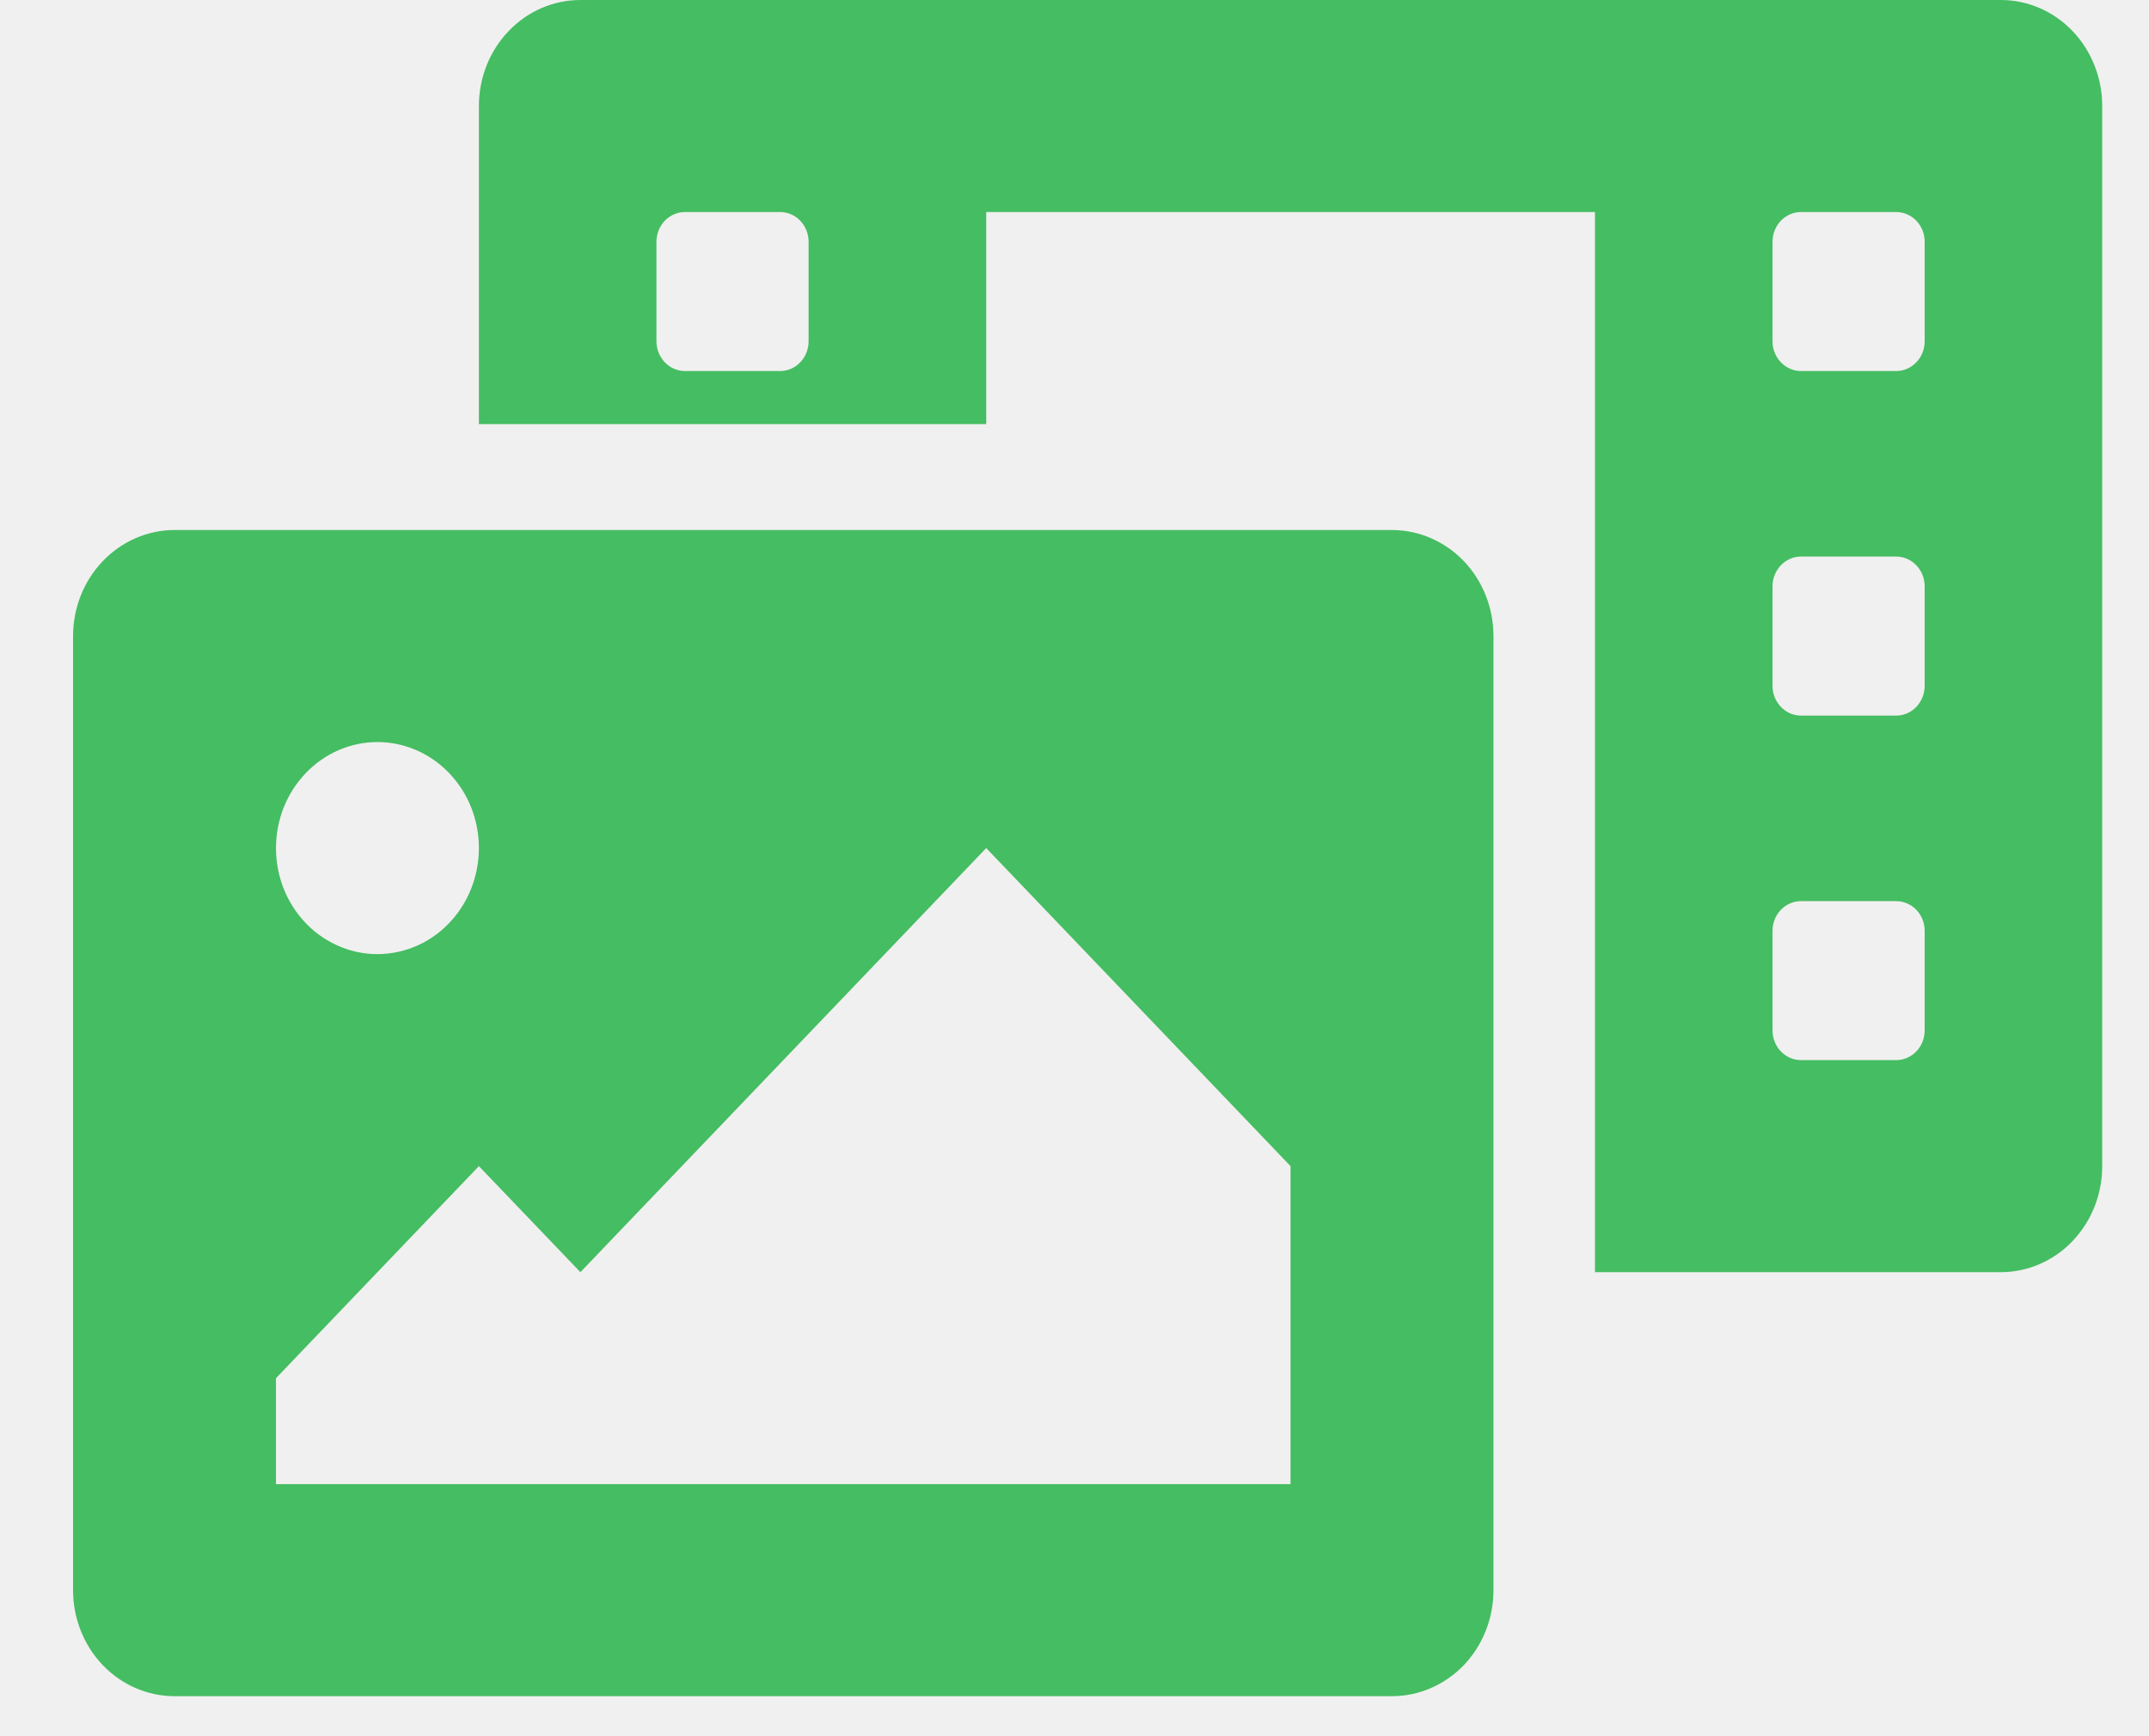
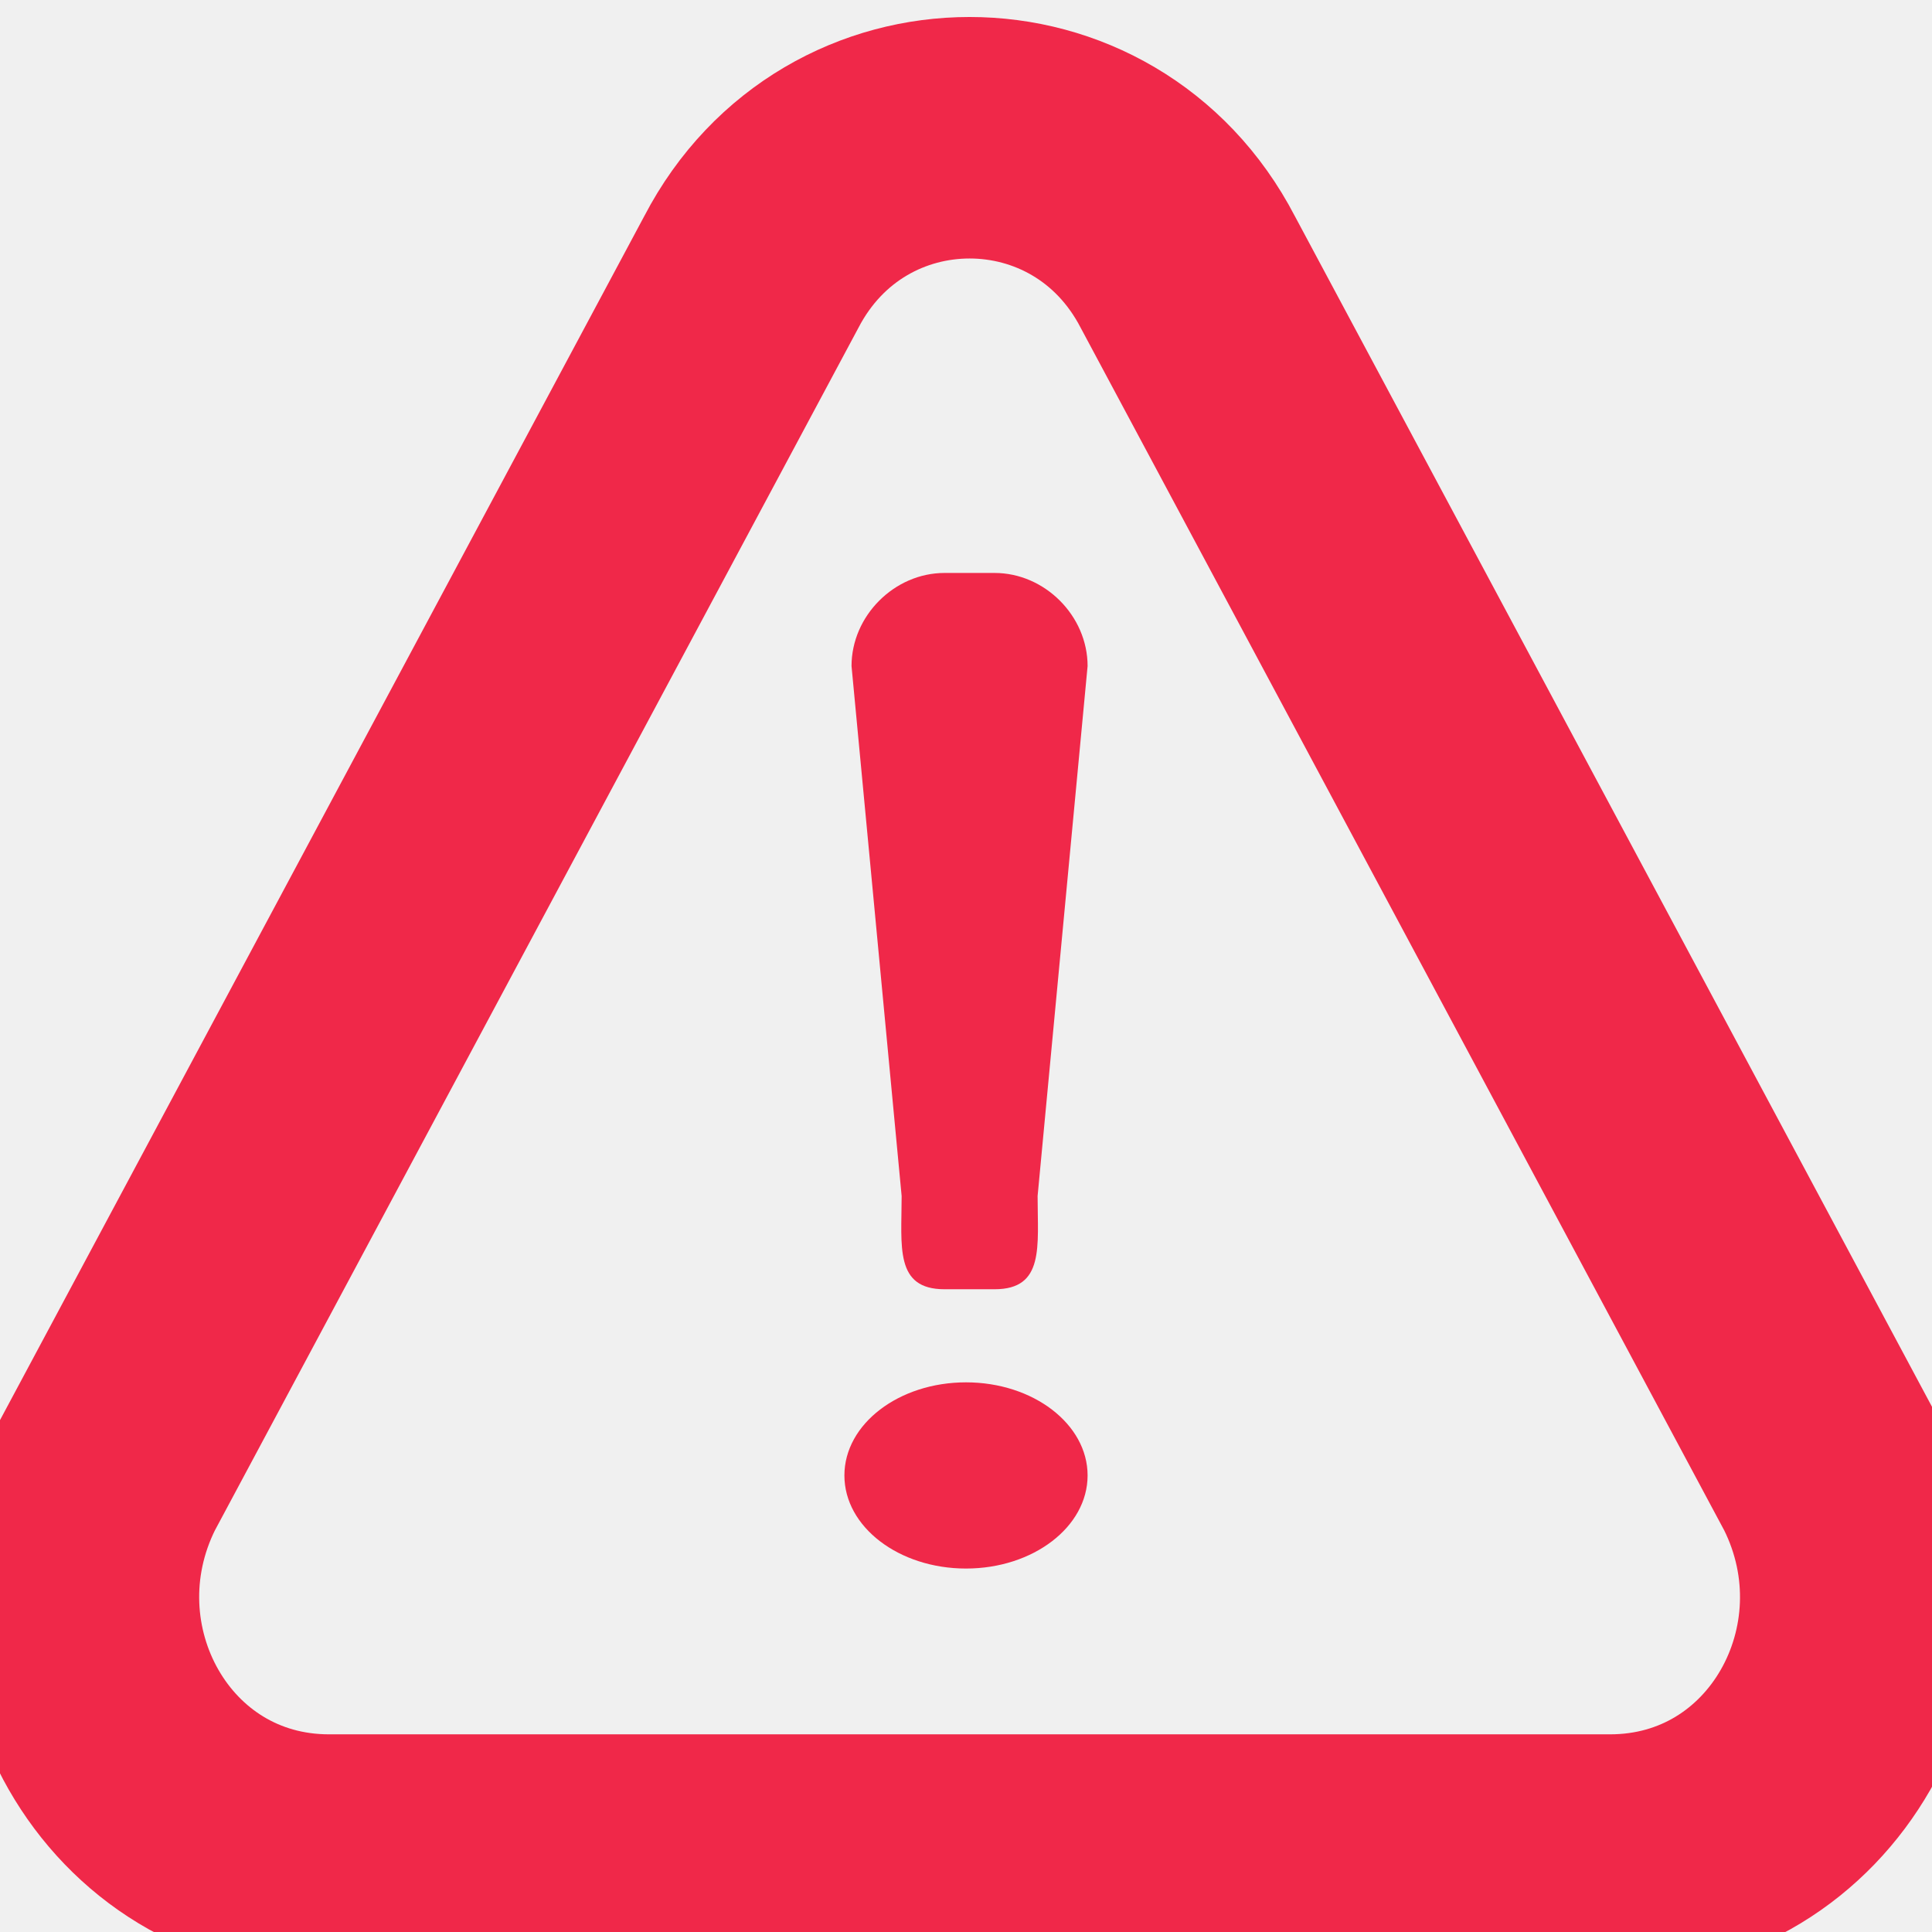
- <svg xmlns="http://www.w3.org/2000/svg" width="26" height="21" viewBox="0 0 26 21" fill="none">
-   <g clip-path="url(#clip0_240_7112)">
-     <path d="M24.207 0H7.022C6.696 0 6.384 0.135 6.154 0.376C5.923 0.616 5.794 0.943 5.794 1.283V5.132H11.932V2.566H19.297V15.395H24.207C24.532 15.395 24.845 15.26 25.075 15.019C25.305 14.778 25.434 14.452 25.434 14.112V1.283C25.434 0.943 25.305 0.616 25.075 0.376C24.845 0.135 24.532 0 24.207 0ZM9.783 4.129C9.783 4.225 9.747 4.317 9.682 4.384C9.618 4.452 9.53 4.49 9.438 4.49H8.287C8.196 4.49 8.108 4.452 8.043 4.384C7.979 4.317 7.942 4.225 7.942 4.129V2.927C7.942 2.831 7.979 2.739 8.043 2.671C8.108 2.604 8.196 2.566 8.287 2.566H9.438C9.53 2.566 9.618 2.604 9.682 2.671C9.747 2.739 9.783 2.831 9.783 2.927V4.129ZM23.286 12.468C23.286 12.564 23.25 12.656 23.185 12.723C23.12 12.791 23.032 12.829 22.941 12.829H21.79C21.698 12.829 21.611 12.791 21.546 12.723C21.481 12.656 21.445 12.564 21.445 12.468V11.265C21.445 11.17 21.481 11.078 21.546 11.01C21.611 10.943 21.698 10.905 21.79 10.905H22.941C23.032 10.905 23.12 10.943 23.185 11.01C23.25 11.078 23.286 11.17 23.286 11.265V12.468ZM23.286 8.299C23.286 8.394 23.25 8.486 23.185 8.554C23.12 8.622 23.032 8.66 22.941 8.66H21.79C21.698 8.66 21.611 8.622 21.546 8.554C21.481 8.486 21.445 8.394 21.445 8.299V7.096C21.445 7 21.481 6.909 21.546 6.841C21.611 6.773 21.698 6.735 21.79 6.735H22.941C23.032 6.735 23.12 6.773 23.185 6.841C23.25 6.909 23.286 7 23.286 7.096V8.299ZM23.286 4.129C23.286 4.225 23.25 4.317 23.185 4.384C23.12 4.452 23.032 4.49 22.941 4.49H21.79C21.698 4.49 21.611 4.452 21.546 4.384C21.481 4.317 21.445 4.225 21.445 4.129V2.927C21.445 2.831 21.481 2.739 21.546 2.671C21.611 2.604 21.698 2.566 21.79 2.566H22.941C23.032 2.566 23.12 2.604 23.185 2.671C23.25 2.739 23.286 2.831 23.286 2.927V4.129ZM16.842 6.414H2.111C1.786 6.414 1.474 6.55 1.244 6.79C1.013 7.031 0.884 7.357 0.884 7.697L0.884 19.243C0.884 19.584 1.013 19.91 1.244 20.151C1.474 20.391 1.786 20.526 2.111 20.526H16.842C17.167 20.526 17.479 20.391 17.71 20.151C17.94 19.91 18.069 19.584 18.069 19.243V7.697C18.069 7.357 17.94 7.031 17.71 6.79C17.479 6.55 17.167 6.414 16.842 6.414ZM4.567 8.98C4.809 8.98 5.047 9.056 5.248 9.196C5.45 9.337 5.608 9.538 5.701 9.772C5.793 10.007 5.818 10.265 5.77 10.513C5.723 10.762 5.606 10.991 5.434 11.17C5.263 11.35 5.044 11.472 4.806 11.521C4.568 11.571 4.321 11.546 4.097 11.448C3.872 11.351 3.681 11.187 3.546 10.976C3.411 10.765 3.339 10.517 3.339 10.263C3.339 9.923 3.468 9.597 3.699 9.356C3.929 9.115 4.241 8.98 4.567 8.98ZM15.614 17.96H3.339V16.678L5.794 14.112L7.022 15.395L11.932 10.263L15.614 14.112V17.96Z" fill="#45BD62" />
+ <svg xmlns="http://www.w3.org/2000/svg" width="16" height="16" viewBox="0 0 16 16" fill="none">
+   <g clip-path="url(#clip0_348_7891)">
+     <path d="M2.726 15.363H13.333C14.933 15.363 15.882 13.643 15.17 12.219L9.837 2.253C9.067 0.77 6.993 0.77 6.222 2.253L0.889 12.219C0.178 13.643 1.126 15.363 2.726 15.363Z" stroke="#F02849" stroke-width="2" stroke-miterlimit="10" stroke-linecap="round" />
+     <path d="M8.237 10.677H7.822C7.407 10.677 7.467 10.321 7.467 9.905L7.052 5.516C7.052 5.1 7.407 4.745 7.822 4.745H8.237C8.652 4.745 9.007 5.1 9.007 5.516L8.593 9.905C8.593 10.321 8.652 10.677 8.237 10.677Z" fill="#F02849" />
+     <path d="M8 12.99C8.556 12.99 9.007 12.645 9.007 12.219C9.007 11.793 8.556 11.448 8 11.448C7.444 11.448 6.993 11.793 6.993 12.219C6.993 12.645 7.444 12.99 8 12.99Z" fill="#F02849" />
  </g>
  <defs>
-     <clipPath id="clip0_240_7112">
-       <rect width="24.55" height="20.526" fill="white" transform="translate(0.883972)" />
+     <clipPath id="clip0_348_7891">
+       <rect width="16" height="16" fill="white" />
    </clipPath>
  </defs>
</svg>
